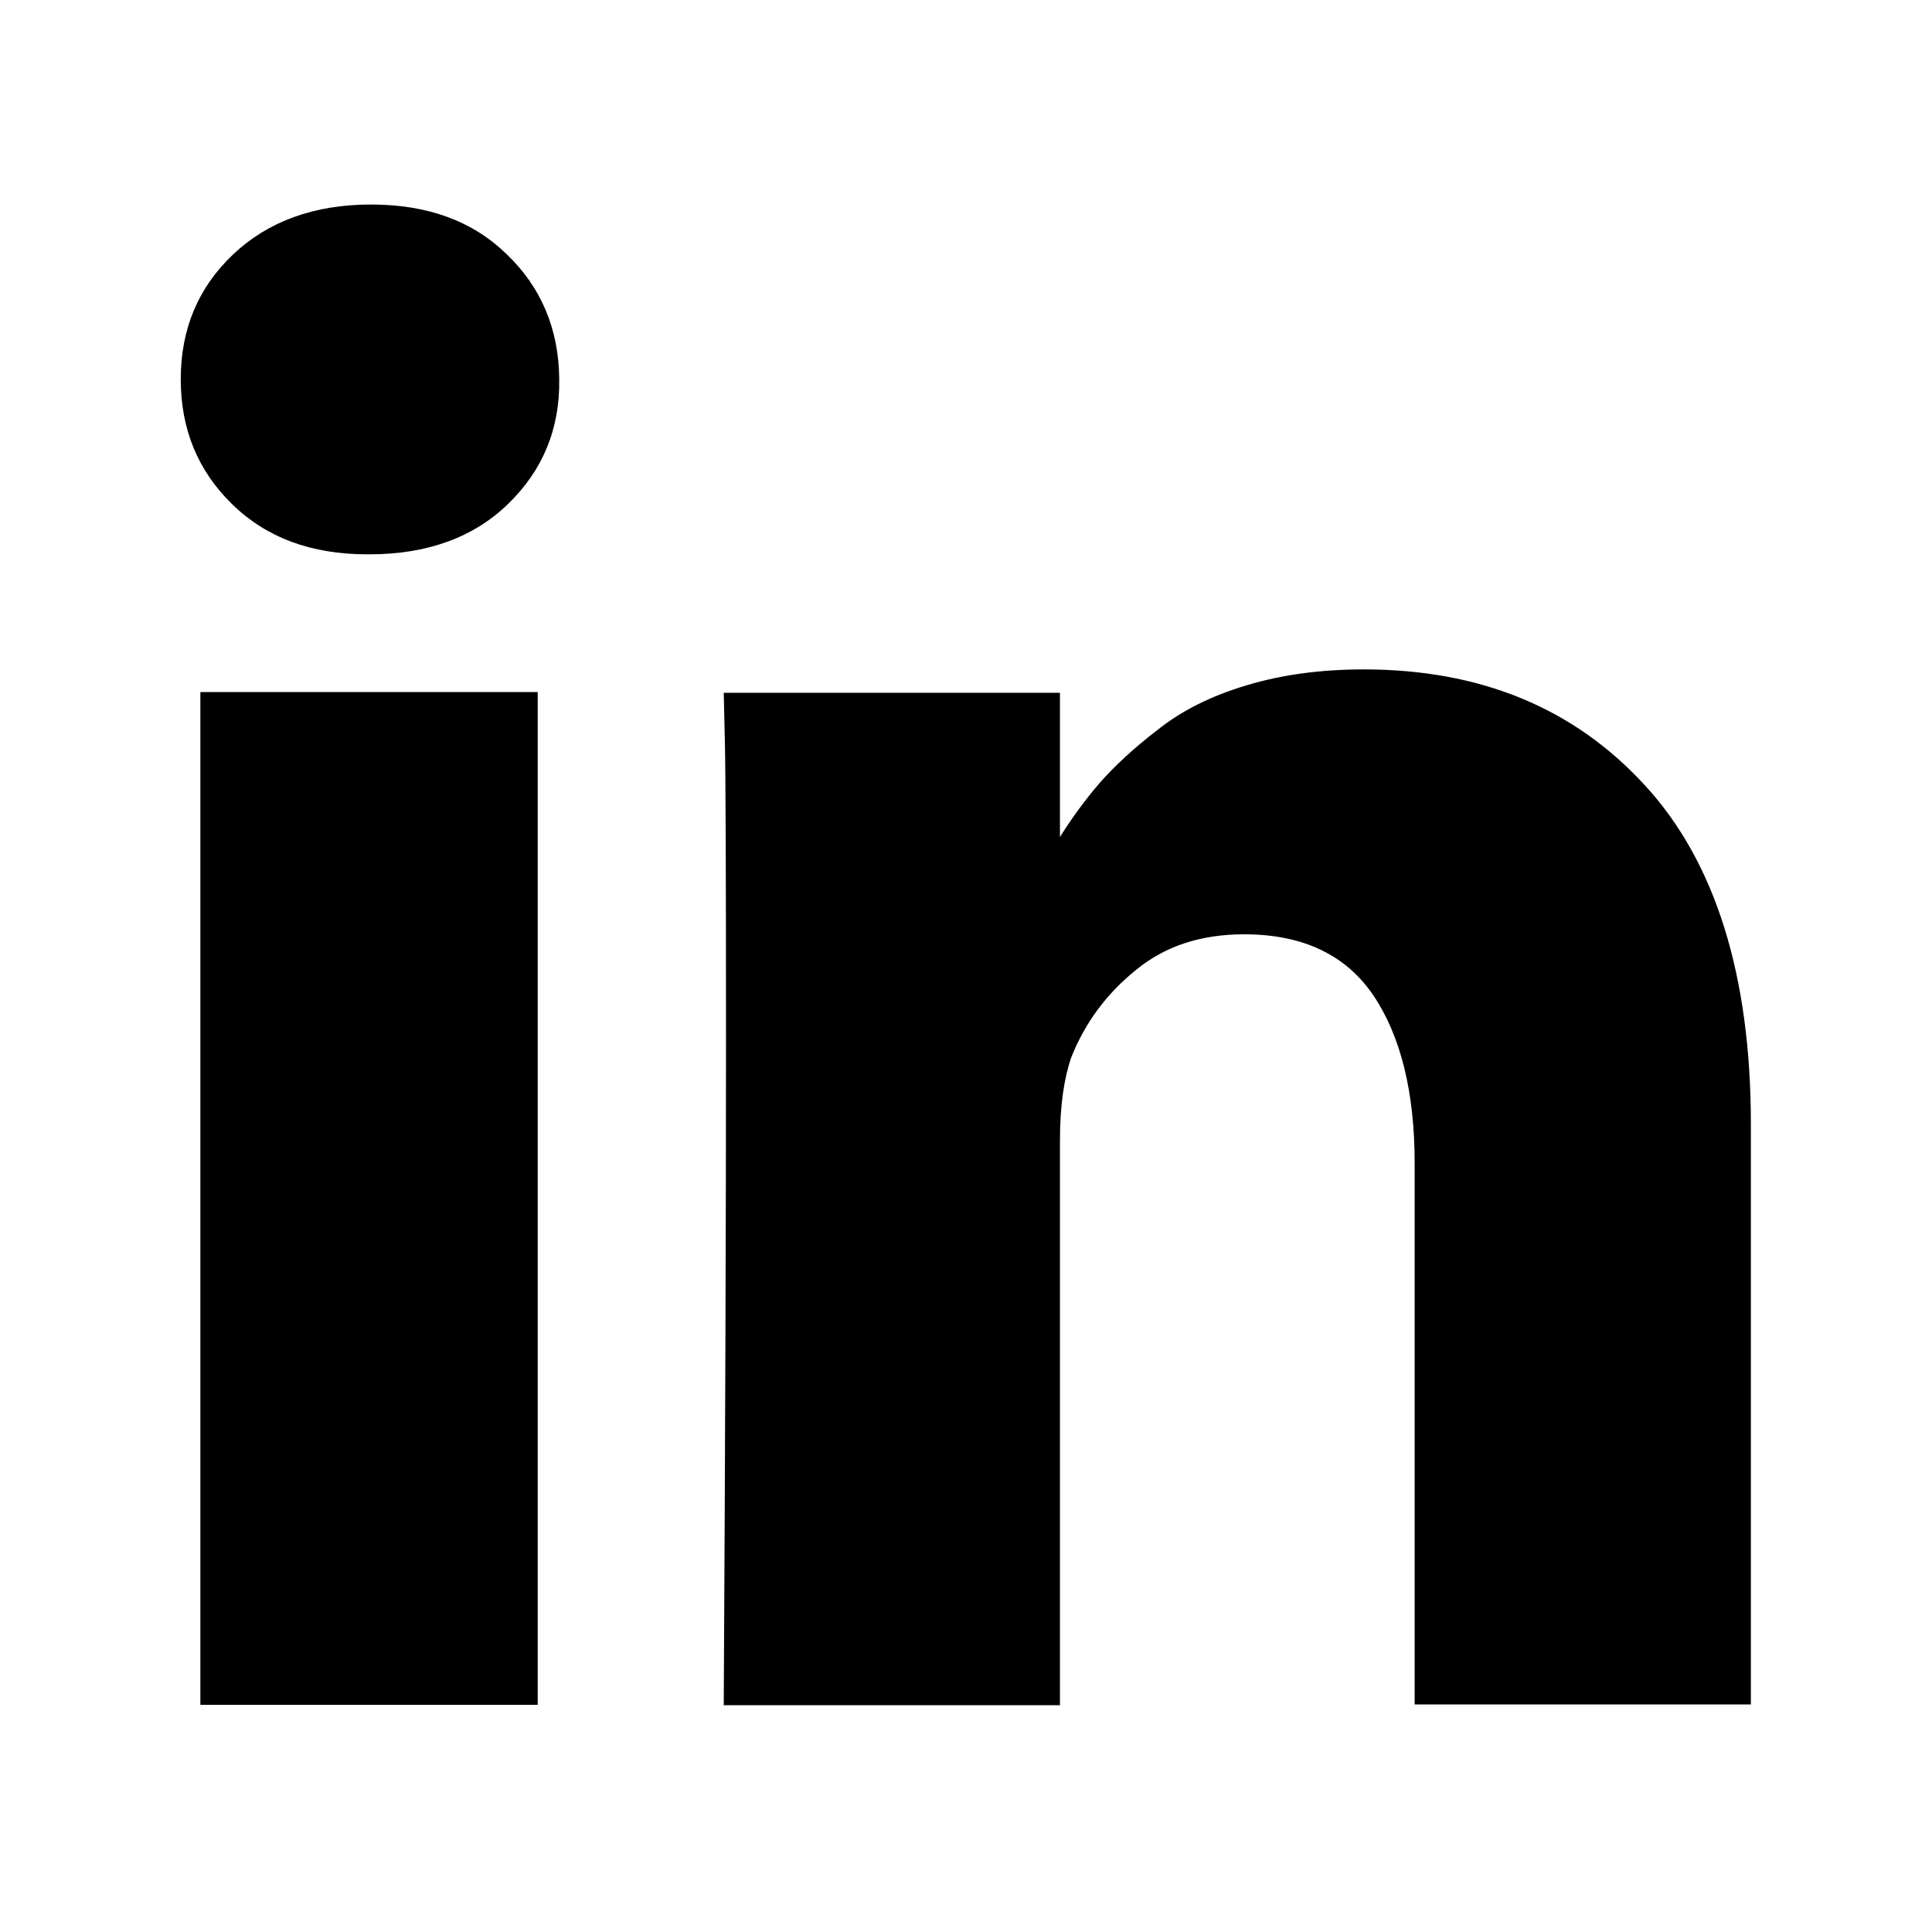
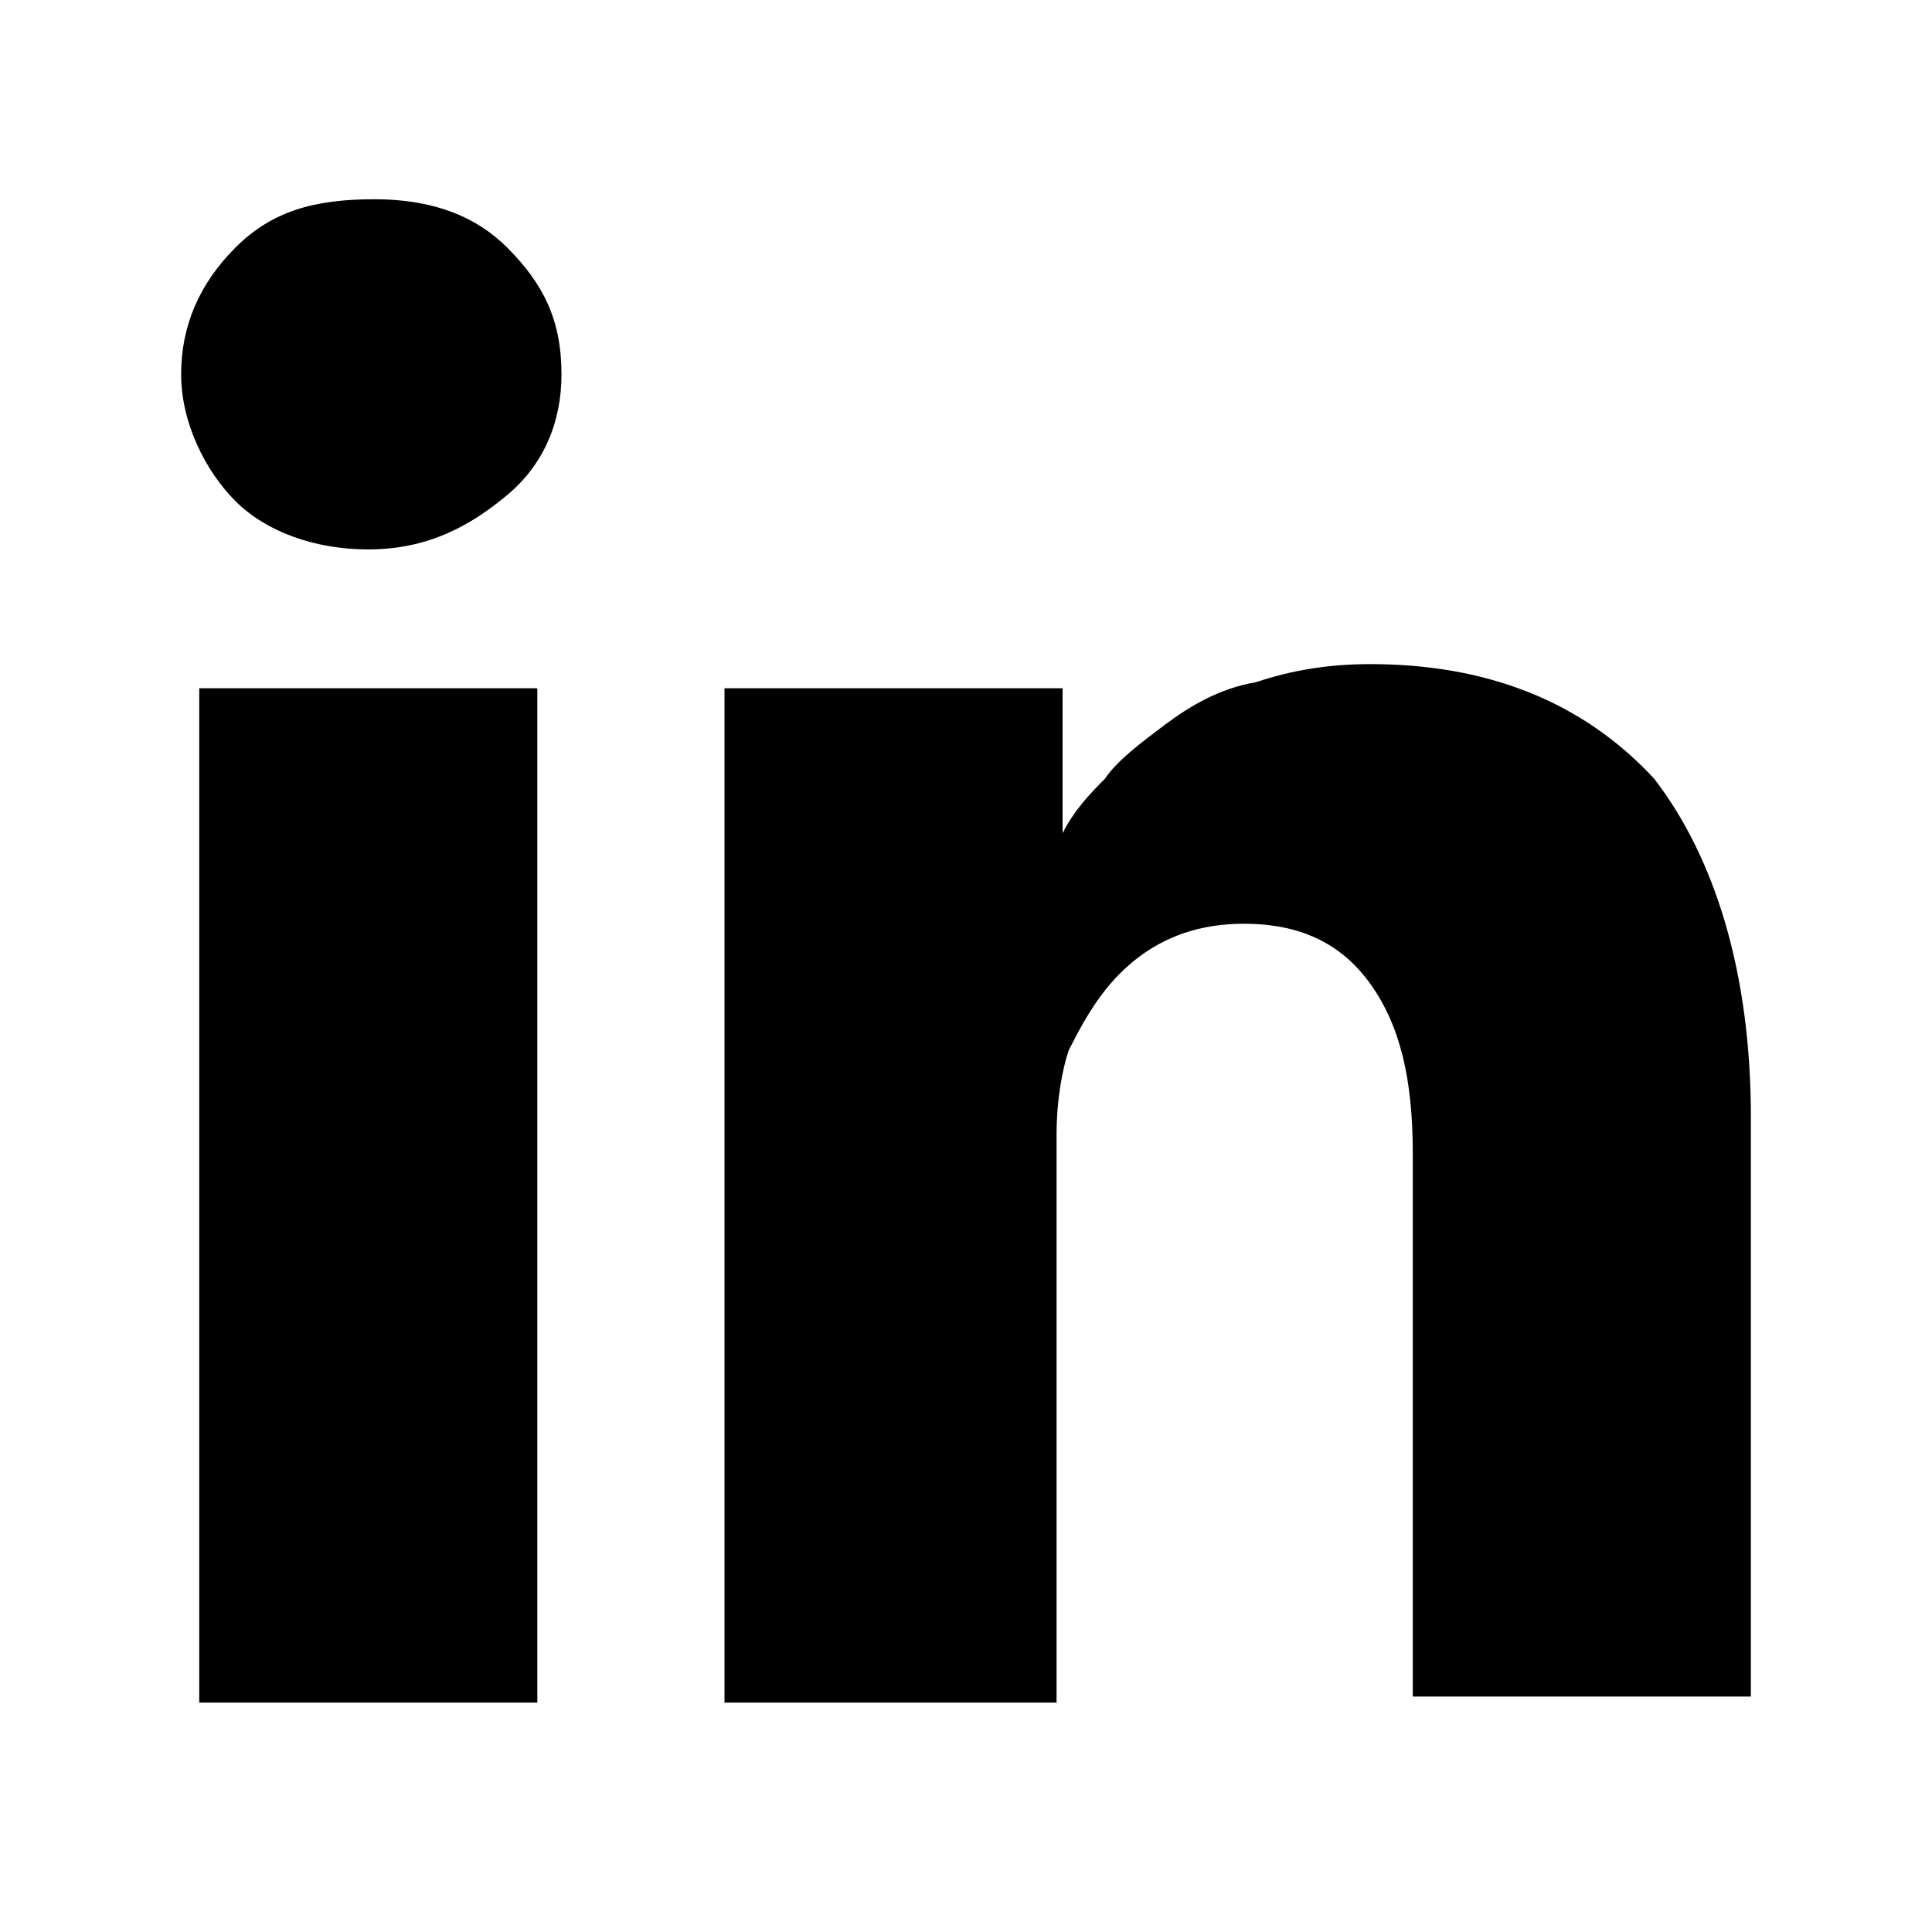
- <svg xmlns="http://www.w3.org/2000/svg" version="1.1" id="Layer_1" x="0px" y="0px" width="512px" height="512px" viewBox="0 0 512 512" style="enable-background:new 0 0 512 512;" xml:space="preserve">
-   <path d="M142.5,183.4v268.4H53.1V183.4H142.5z M148.2,100.5c0.2,13.2-4.4,24.2-13.6,33.1s-21.5,13.3-36.7,13.3h-0.6  c-14.8,0-26.7-4.4-35.8-13.3s-13.6-19.9-13.6-33.1c0-13.4,4.7-24.4,13.9-33.1s21.4-13.2,36.5-13.2s27,4.4,36,13.2  C143.4,76.1,148.1,87.2,148.2,100.5z M464,297.9v153.8h-89.1V308.3c0-18.9-3.7-33.8-11-44.6c-7.3-10.7-18.7-16.1-34.2-16.1  c-11.4,0-20.9,3.1-28.6,9.4c-7.7,6.2-13.5,13.9-17.2,23.2c-1.9,5.5-3,12.8-3,21.9v149.8h-89.1c0.4-72,0.6-130.4,0.6-175.2  s-0.1-71.5-0.3-80.1l-0.3-13h89.1v39h-0.5c3.6-5.8,7.3-10.8,11.1-15.2c3.8-4.3,8.9-9.1,15.3-14c6.4-5.1,14.2-9,23.6-11.8  c9.3-2.8,19.6-4.2,31-4.2c30.9,0,55.7,10.2,74.5,30.7C454.6,228.4,464,258.5,464,297.9z" />
+ <svg xmlns="http://www.w3.org/2000/svg" viewBox="0 0 32 32">
+   <path d="M8.9,11.4v16.8H3.3V11.4H8.9z M9.3,6.2C9.3,7,9,7.7,8.4,8.2S7.1,9.1,6.1,9.1h0c-0.9,0-1.7-0.3-2.2-0.8S3,7,3,6.2  c0-0.8,0.3-1.5,0.9-2.1s1.3-0.8,2.3-0.8s1.7,0.3,2.2,0.8C9,4.7,9.3,5.3,9.3,6.2z M29,18.5v9.6h-5.6v-9c0-1.2-0.2-2.1-0.7-2.8  c-0.5-0.7-1.2-1-2.1-1c-0.7,0-1.3,0.2-1.8,0.6c-0.5,0.4-0.8,0.9-1.1,1.5c-0.1,0.3-0.2,0.8-0.2,1.4v9.4H12c0-4.5,0-8.1,0-11  s0-4.5,0-5l0-0.8h5.6v2.4h0c0.2-0.4,0.5-0.7,0.7-0.9c0.2-0.3,0.6-0.6,1-0.9c0.4-0.3,0.9-0.6,1.5-0.7c0.6-0.2,1.2-0.3,1.9-0.3  c1.9,0,3.5,0.6,4.7,1.9C28.4,14.2,29,16.1,29,18.5z" />
</svg>
